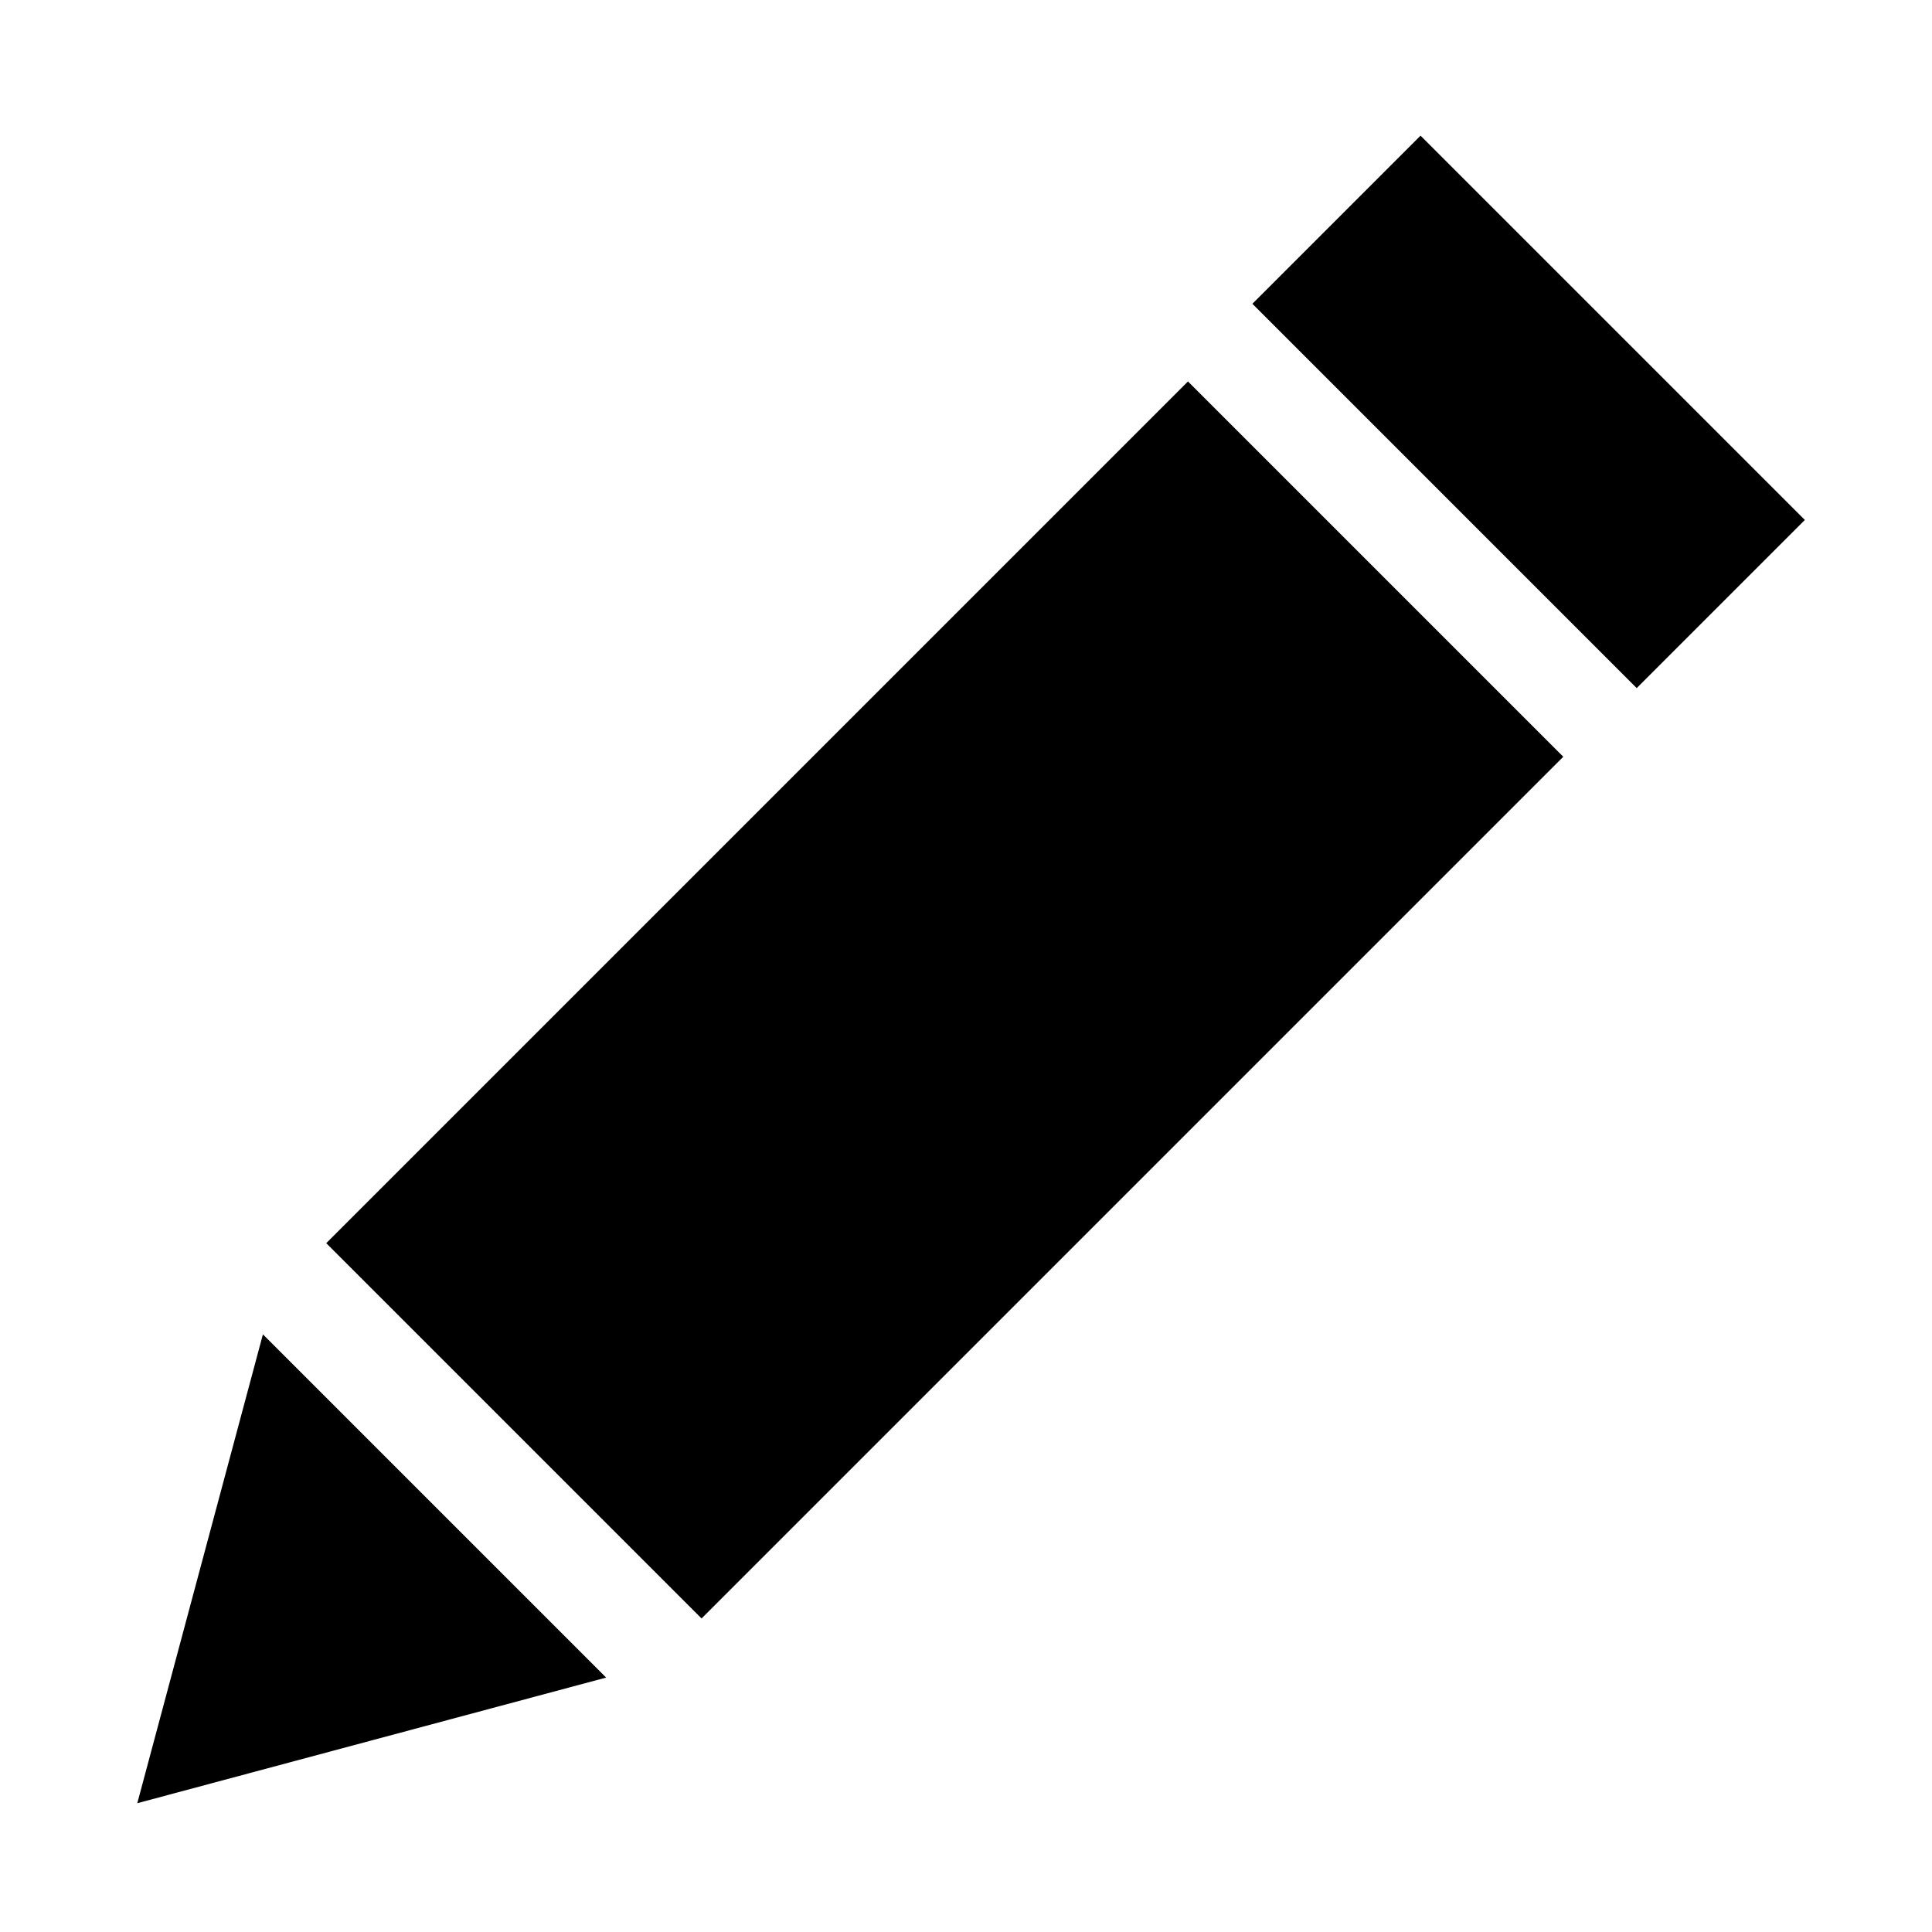
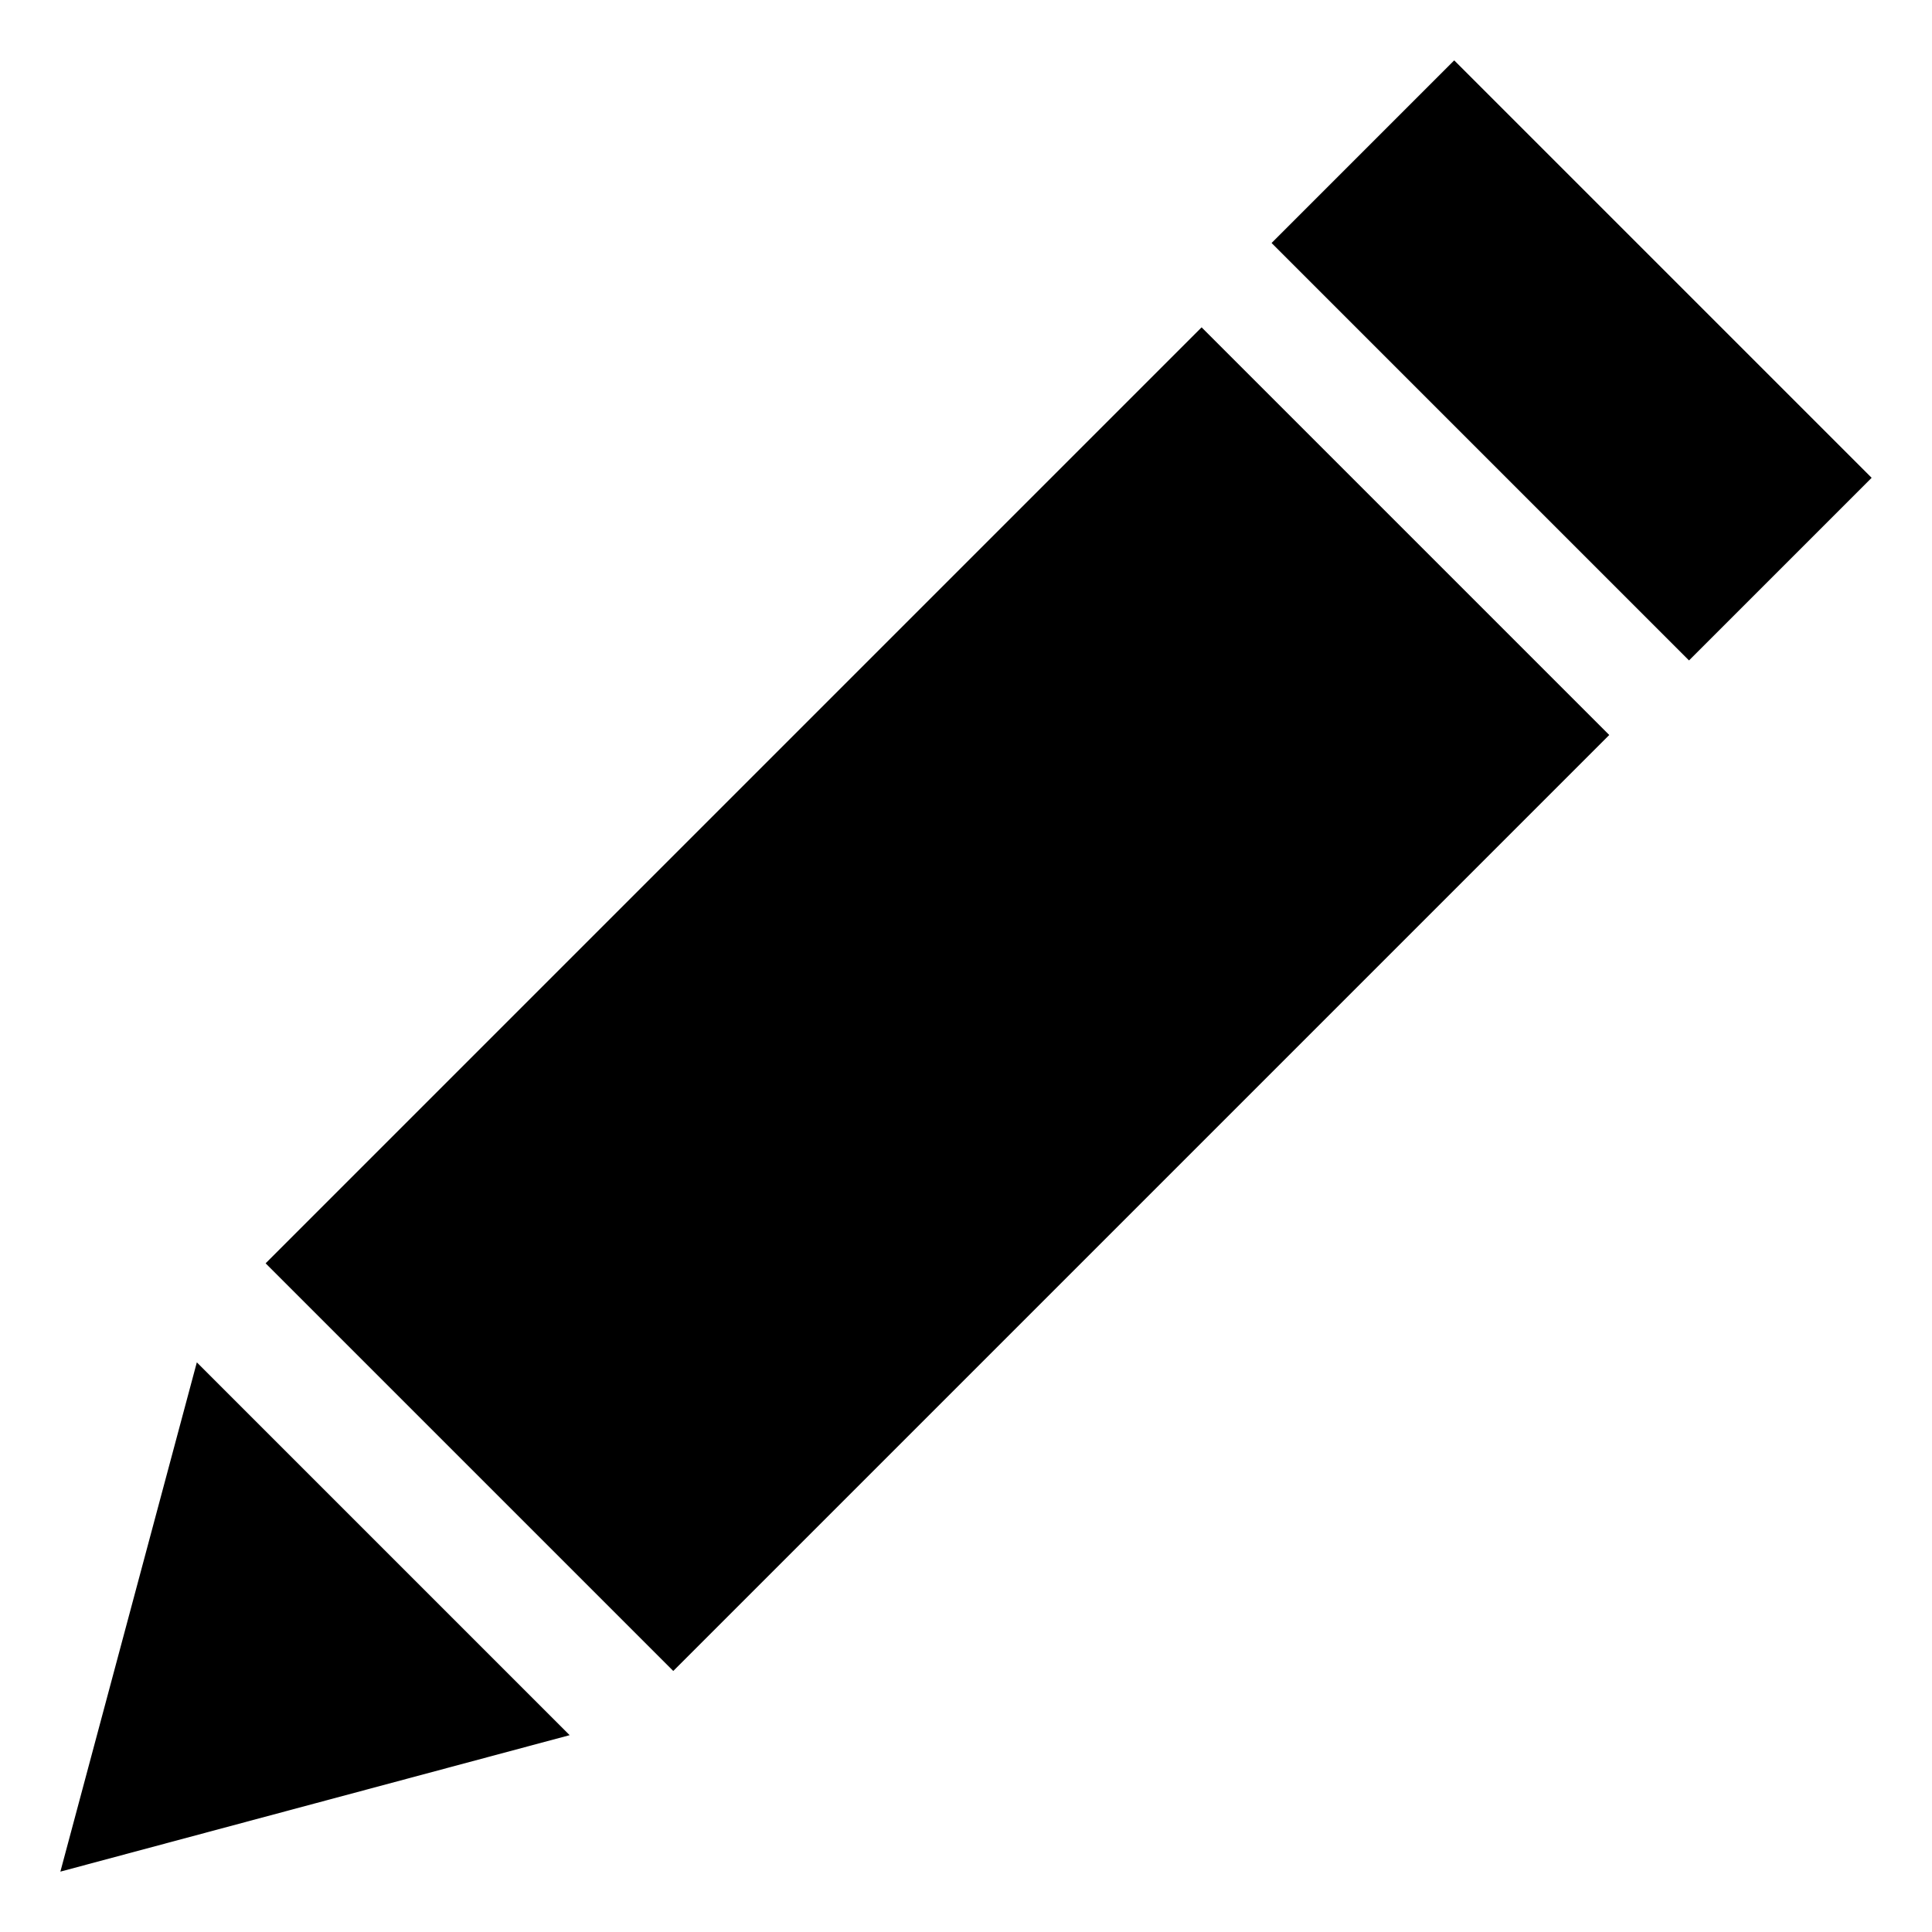
- <svg xmlns="http://www.w3.org/2000/svg" width="1300" height="1300" id="svg2" version="1.1">
+ <svg xmlns="http://www.w3.org/2000/svg" width="96" height="96" id="svg2" version="1.1">
  <defs id="defs4" />
-   <g id="layer1" transform="translate(0,247.6378)">
-     <rect style="color:#000000;fill:#000000;fill-opacity:1;stroke:none;stroke-width:30;marker:none;visibility:visible;display:inline;overflow:visible;enable-background:accumulate" id="rect3784" width="357.143" height="820" x="571.622" y="-558.842" transform="matrix(0.7071068,0.7071068,-0.7071068,0.7071068,0,0)" />
-     <path style="color:#000000;fill:#000000;fill-opacity:1;stroke:none;stroke-width:30;marker:none;visibility:visible;display:inline;overflow:visible;enable-background:accumulate" id="path3786" d="m 922.857,1311.428 -81.654,-141.429 -81.654,-141.429 163.308,0 163.308,0 -81.654,141.429 z" transform="matrix(0.7071068,0.7071068,-0.7071068,0.7071068,367.1355,-614.1763)" />
-     <rect style="color:#000000;fill:#000000;fill-opacity:1;stroke:none;stroke-width:30;marker:none;visibility:visible;display:inline;overflow:visible;enable-background:accumulate" id="rect3788" width="365.714" height="160" x="565.316" y="-786.447" transform="matrix(0.7071068,0.7071068,-0.7071068,0.7071068,0,0)" />
+   <g id="layer1" transform="translate(0,-956.3622)">
+     <rect style="color:#000000;fill:#000000;fill-opacity:1;stroke:none;stroke-width:30;marker:none;visibility:visible;display:inline;overflow:visible;enable-background:accumulate" id="rect3784" width="28.646" height="65.772" x="729.971" y="645.533" transform="matrix(0.7071068,0.7071068,-0.7071068,0.7071068,0,0)" />
+     <path style="color:#000000;fill:#000000;fill-opacity:1;stroke:none;stroke-width:30;marker:none;visibility:visible;display:inline;overflow:visible;enable-background:accumulate" id="path3786" d="m 922.857,1311.428 -81.654,-141.429 -81.654,-141.429 163.308,0 163.308,0 -81.654,141.429 z" transform="matrix(0.0567165,0.0567165,-0.0567165,0.0567165,25.03841,922.6413)" />
+     <rect style="color:#000000;fill:#000000;fill-opacity:1;stroke:none;stroke-width:30;marker:none;visibility:visible;display:inline;overflow:visible;enable-background:accumulate" id="rect3788" width="29.334" height="12.833" x="729.466" y="627.277" transform="matrix(0.7071068,0.7071068,-0.7071068,0.7071068,0,0)" />
  </g>
</svg>
